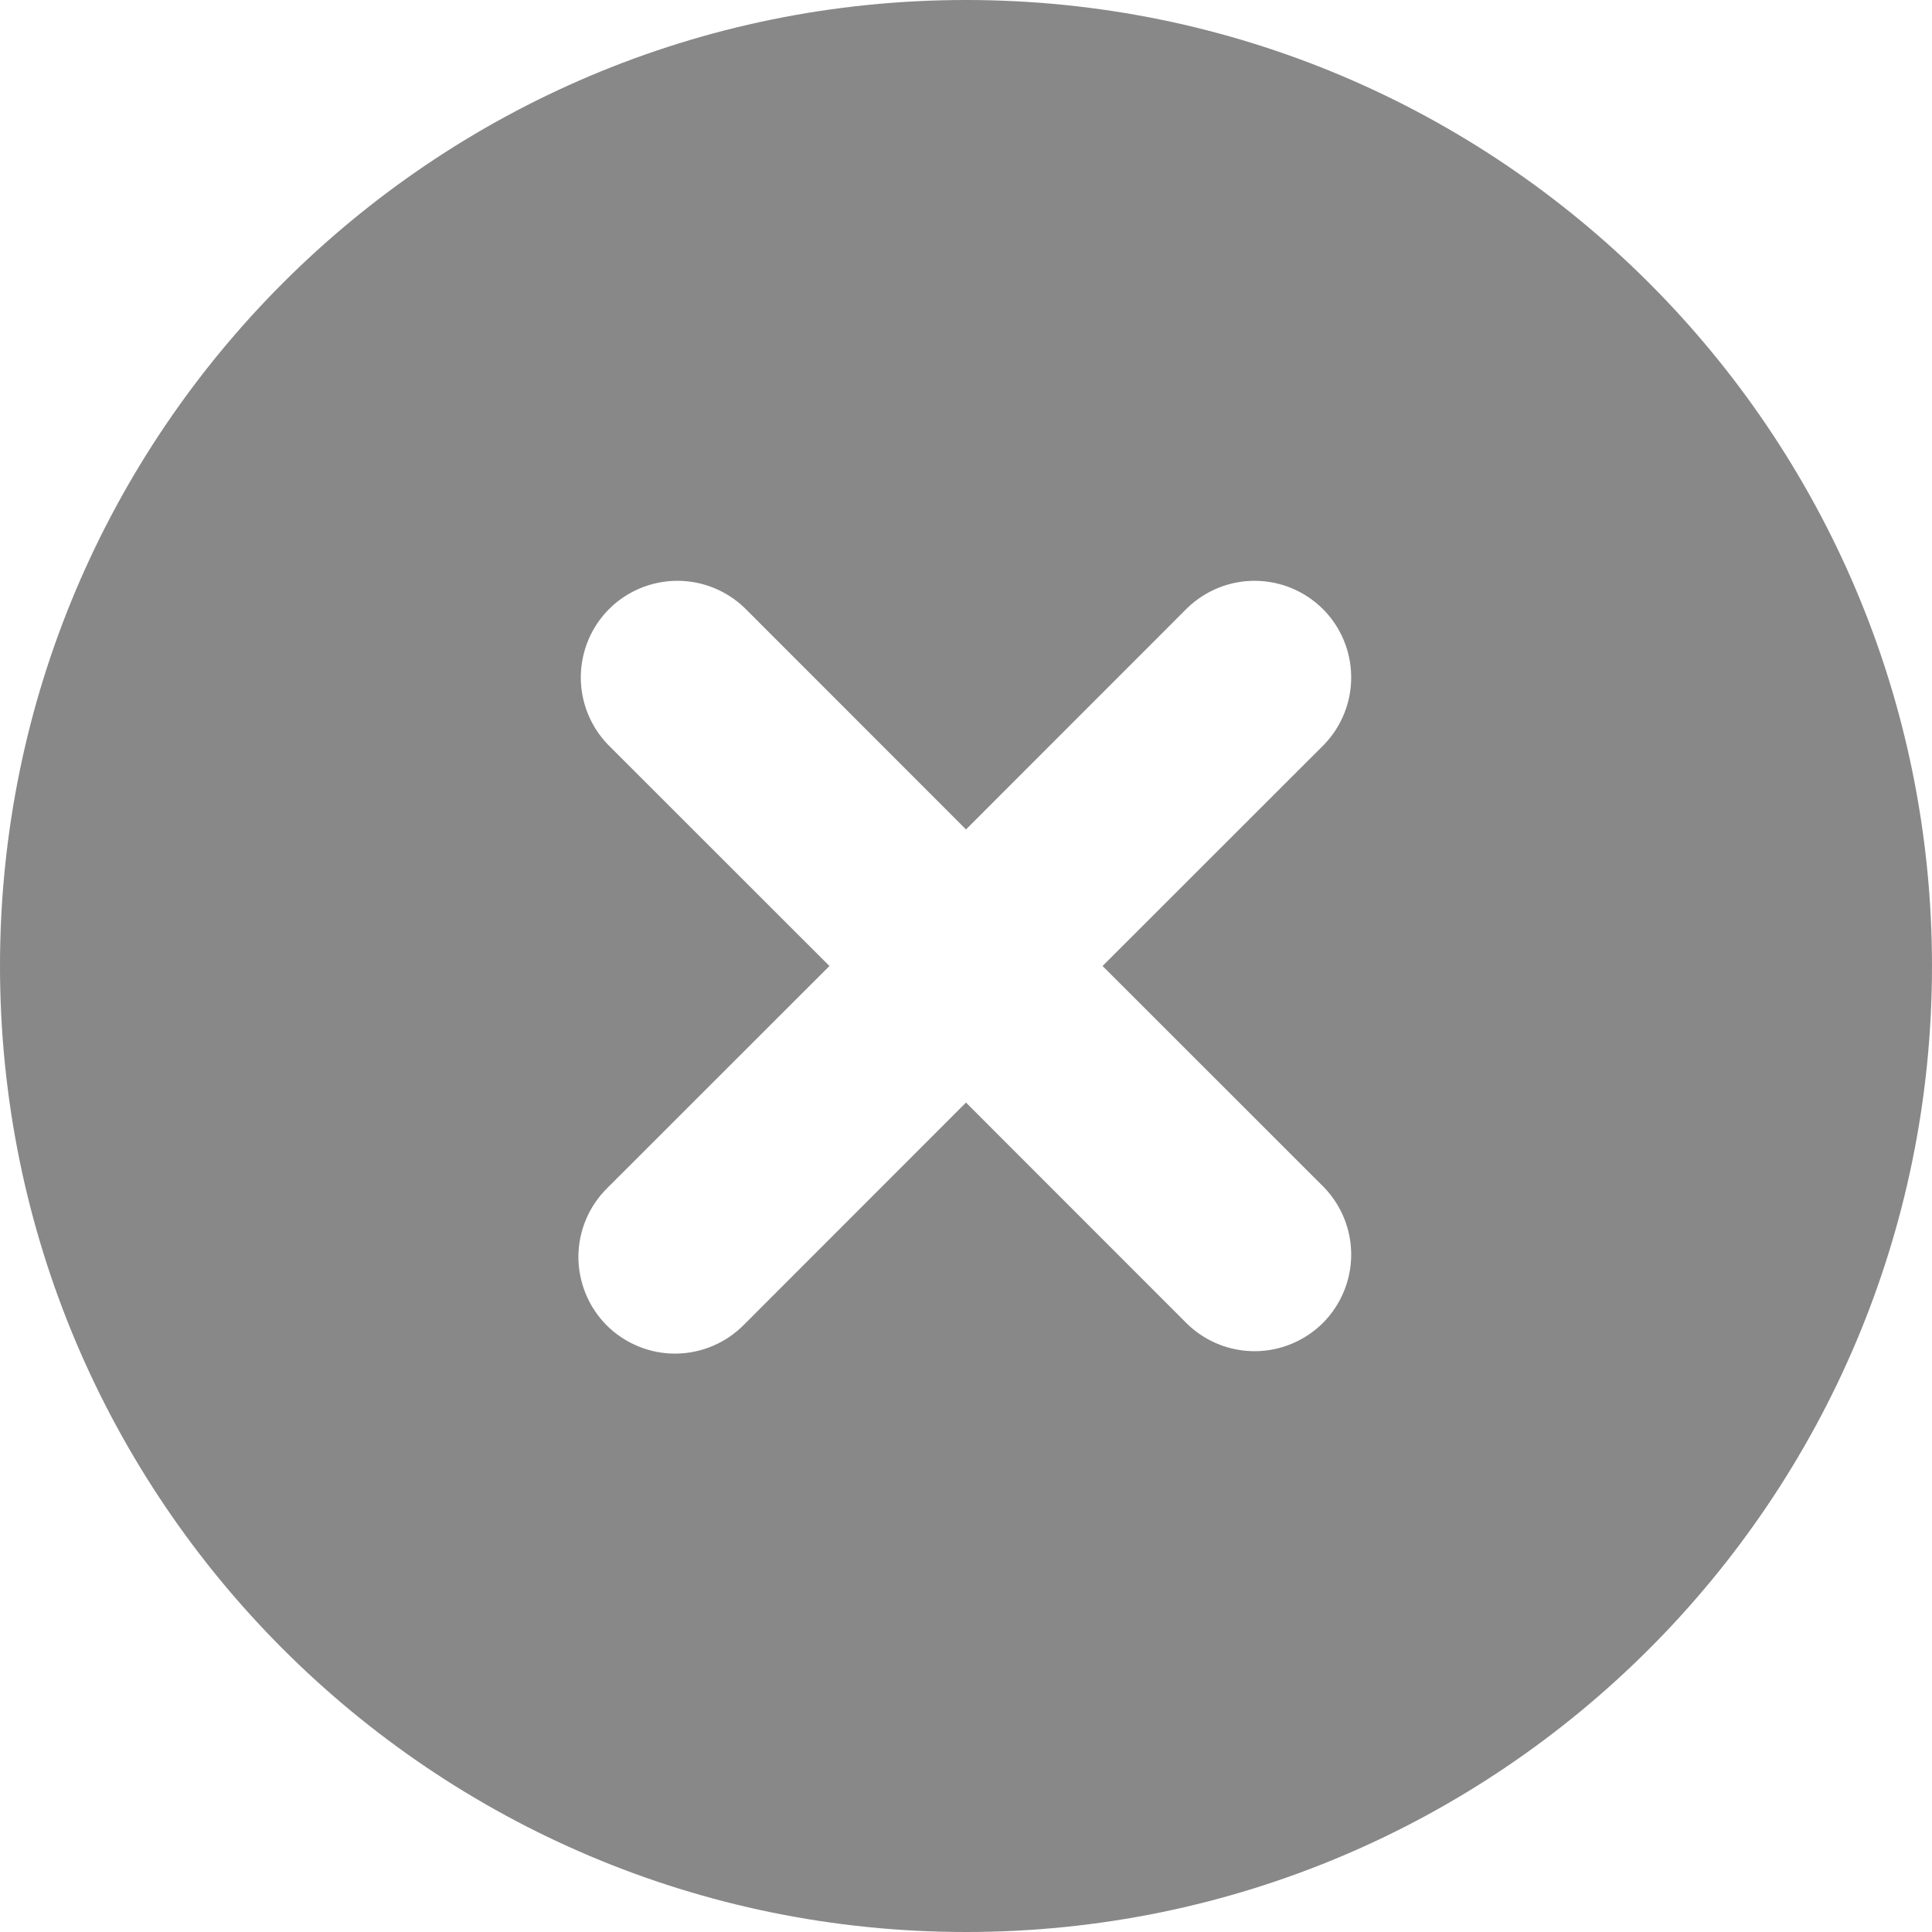
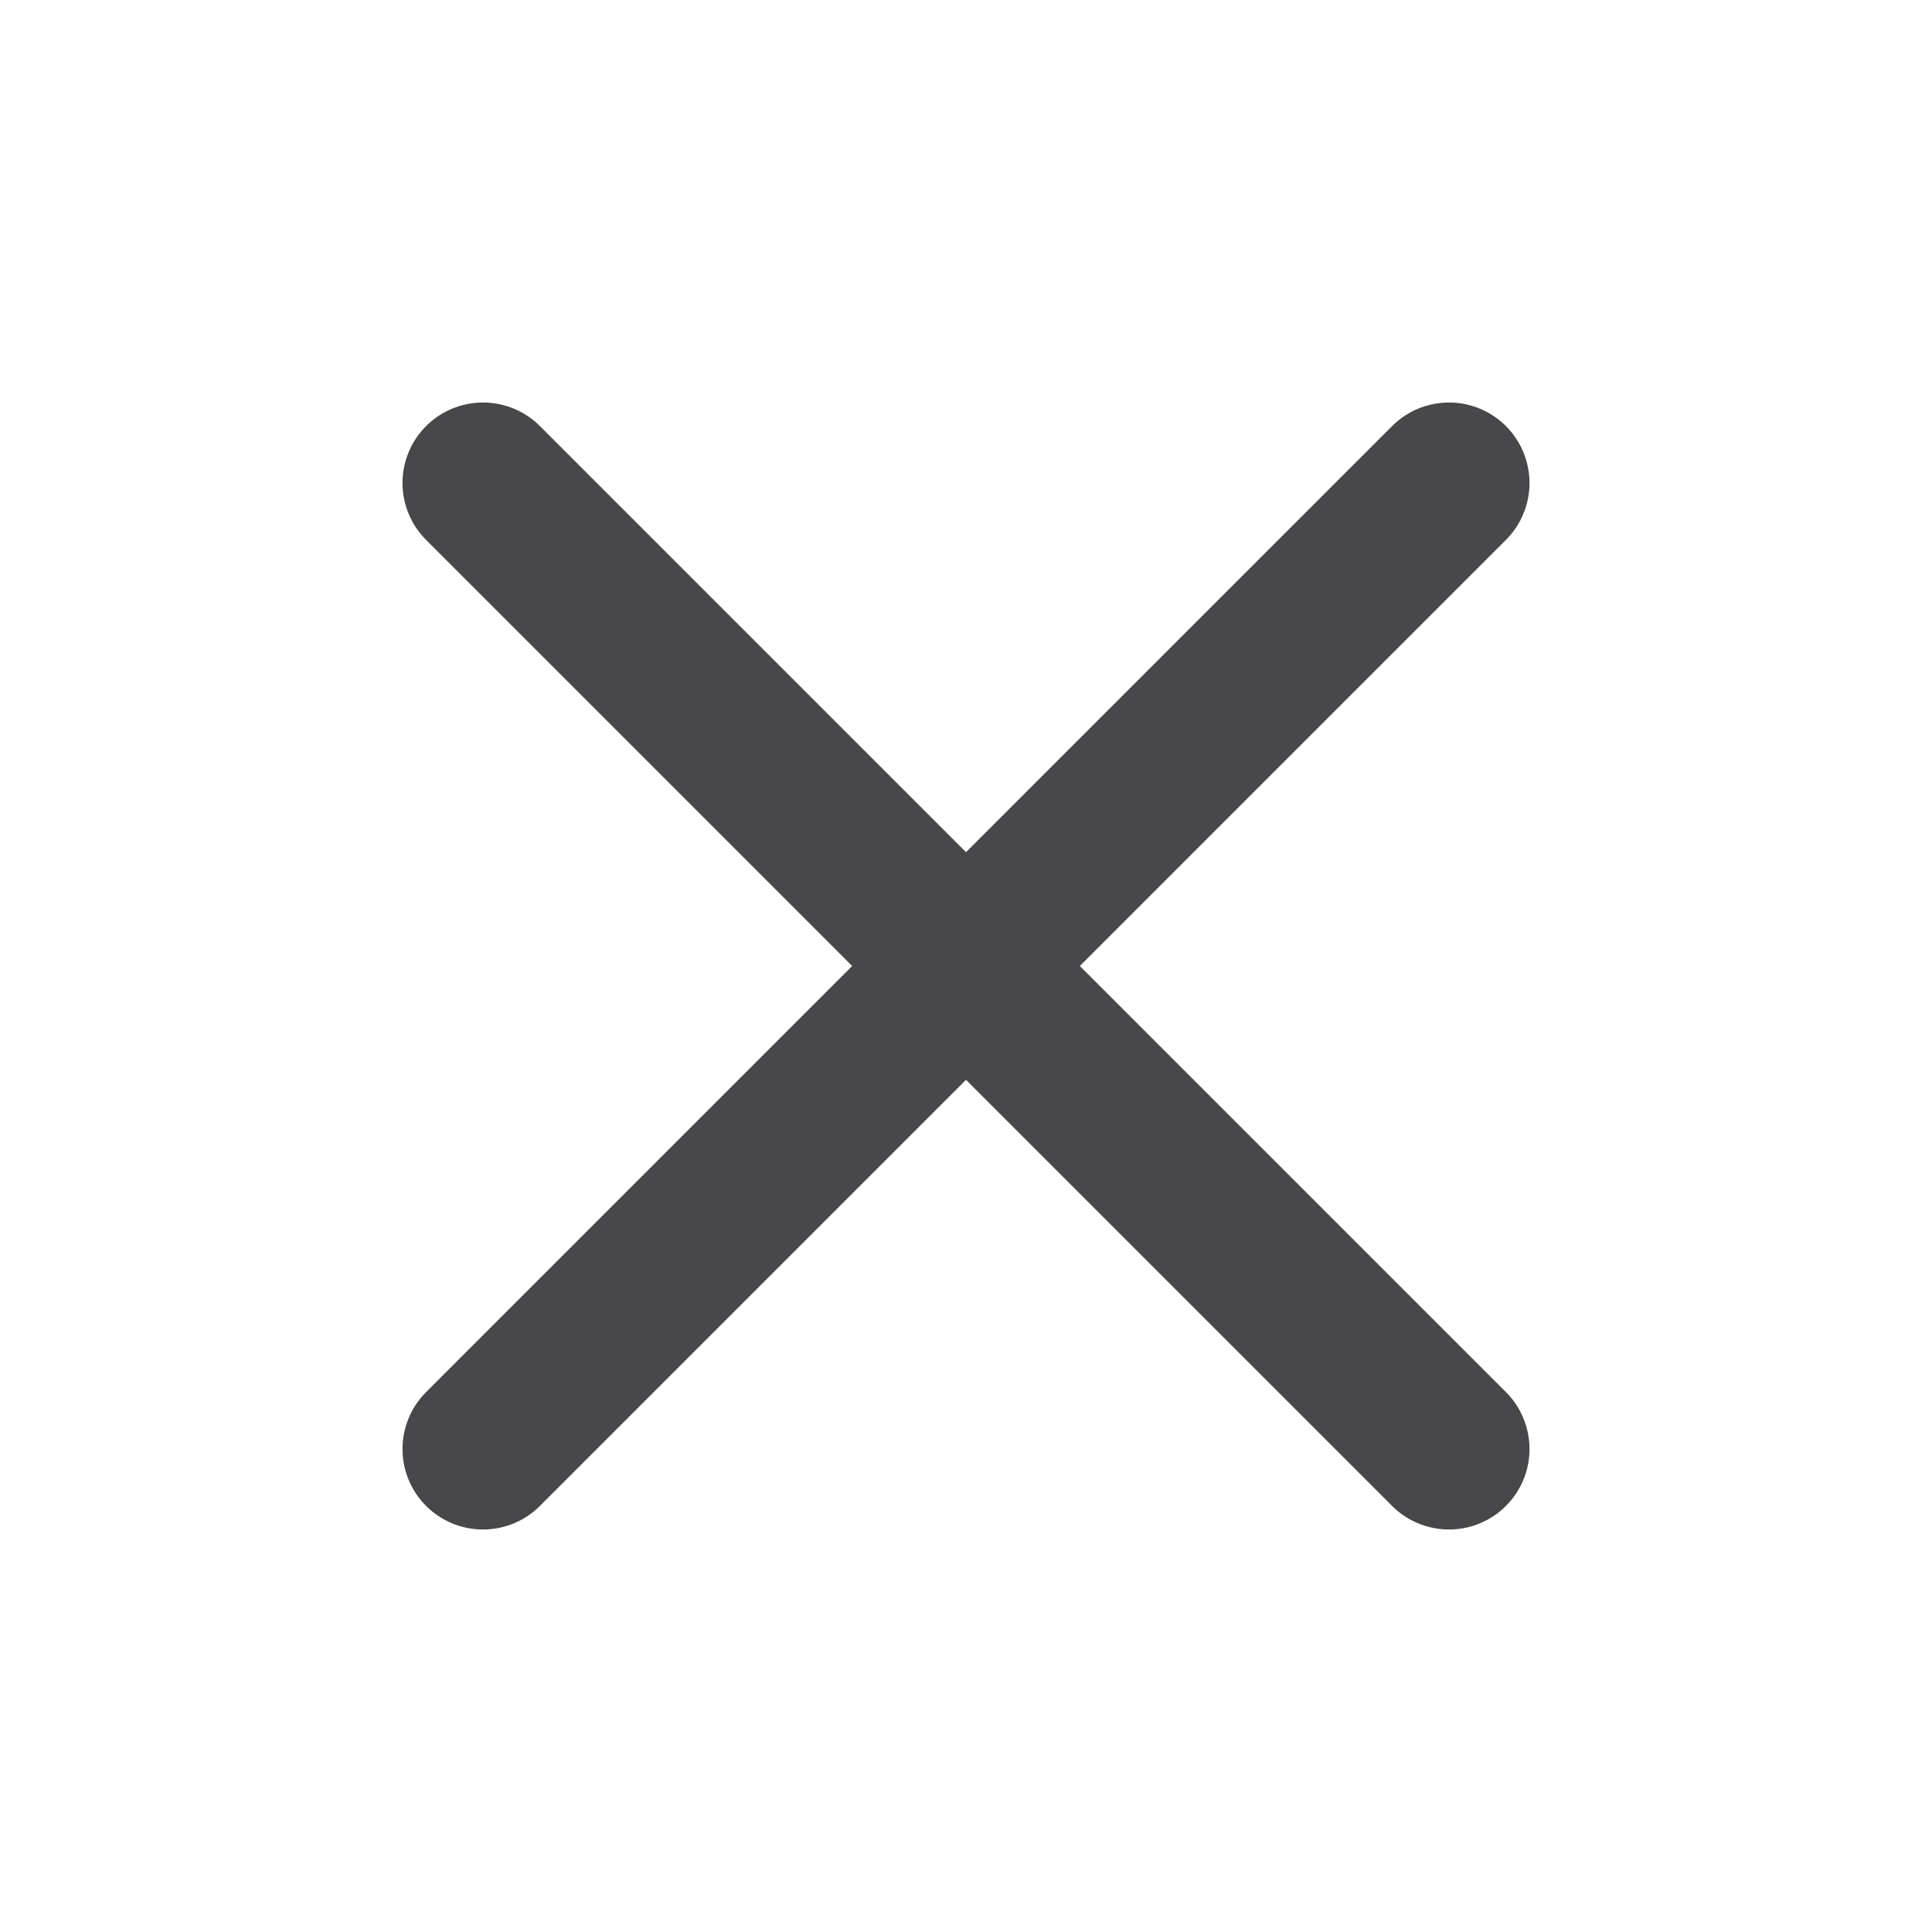
- <svg xmlns="http://www.w3.org/2000/svg" width="16" height="16" viewBox="0 0 16 16" fill="none">
-   <path fill-rule="evenodd" clip-rule="evenodd" d="M0 8C0 3.582 3.582 0 8 0C12.418 0 16 3.582 16 8C16 12.418 12.418 16 8 16C3.582 16 0 12.418 0 8ZM6.166 5.034C6.015 4.889 5.813 4.808 5.603 4.81C5.393 4.812 5.192 4.896 5.044 5.044C4.896 5.192 4.812 5.393 4.81 5.603C4.808 5.813 4.889 6.015 5.034 6.166L6.869 8L5.034 9.834C4.958 9.908 4.897 9.996 4.855 10.094C4.813 10.192 4.791 10.297 4.79 10.403C4.789 10.509 4.81 10.614 4.85 10.713C4.89 10.811 4.949 10.9 5.024 10.976C5.1 11.051 5.189 11.11 5.287 11.15C5.386 11.191 5.491 11.211 5.597 11.21C5.703 11.209 5.808 11.187 5.906 11.145C6.004 11.103 6.092 11.042 6.166 10.966L8 9.131L9.834 10.966C9.985 11.111 10.187 11.192 10.397 11.19C10.607 11.188 10.807 11.104 10.956 10.956C11.104 10.807 11.188 10.607 11.19 10.397C11.192 10.187 11.111 9.985 10.966 9.834L9.131 8L10.966 6.166C11.111 6.015 11.192 5.813 11.19 5.603C11.188 5.393 11.104 5.192 10.956 5.044C10.807 4.896 10.607 4.812 10.397 4.81C10.187 4.808 9.985 4.889 9.834 5.034L8 6.869L6.166 5.034Z" fill="#888888" />
+ <svg xmlns="http://www.w3.org/2000/svg" width="24" height="24" viewBox="0 0 24 24" fill="none">
+   <path d="M6 6L18 18" stroke="#48484A" stroke-width="2" stroke-linecap="round" />
+   <path d="M18 6L6 18" stroke="#48484A" stroke-width="2" stroke-linecap="round" />
</svg>
